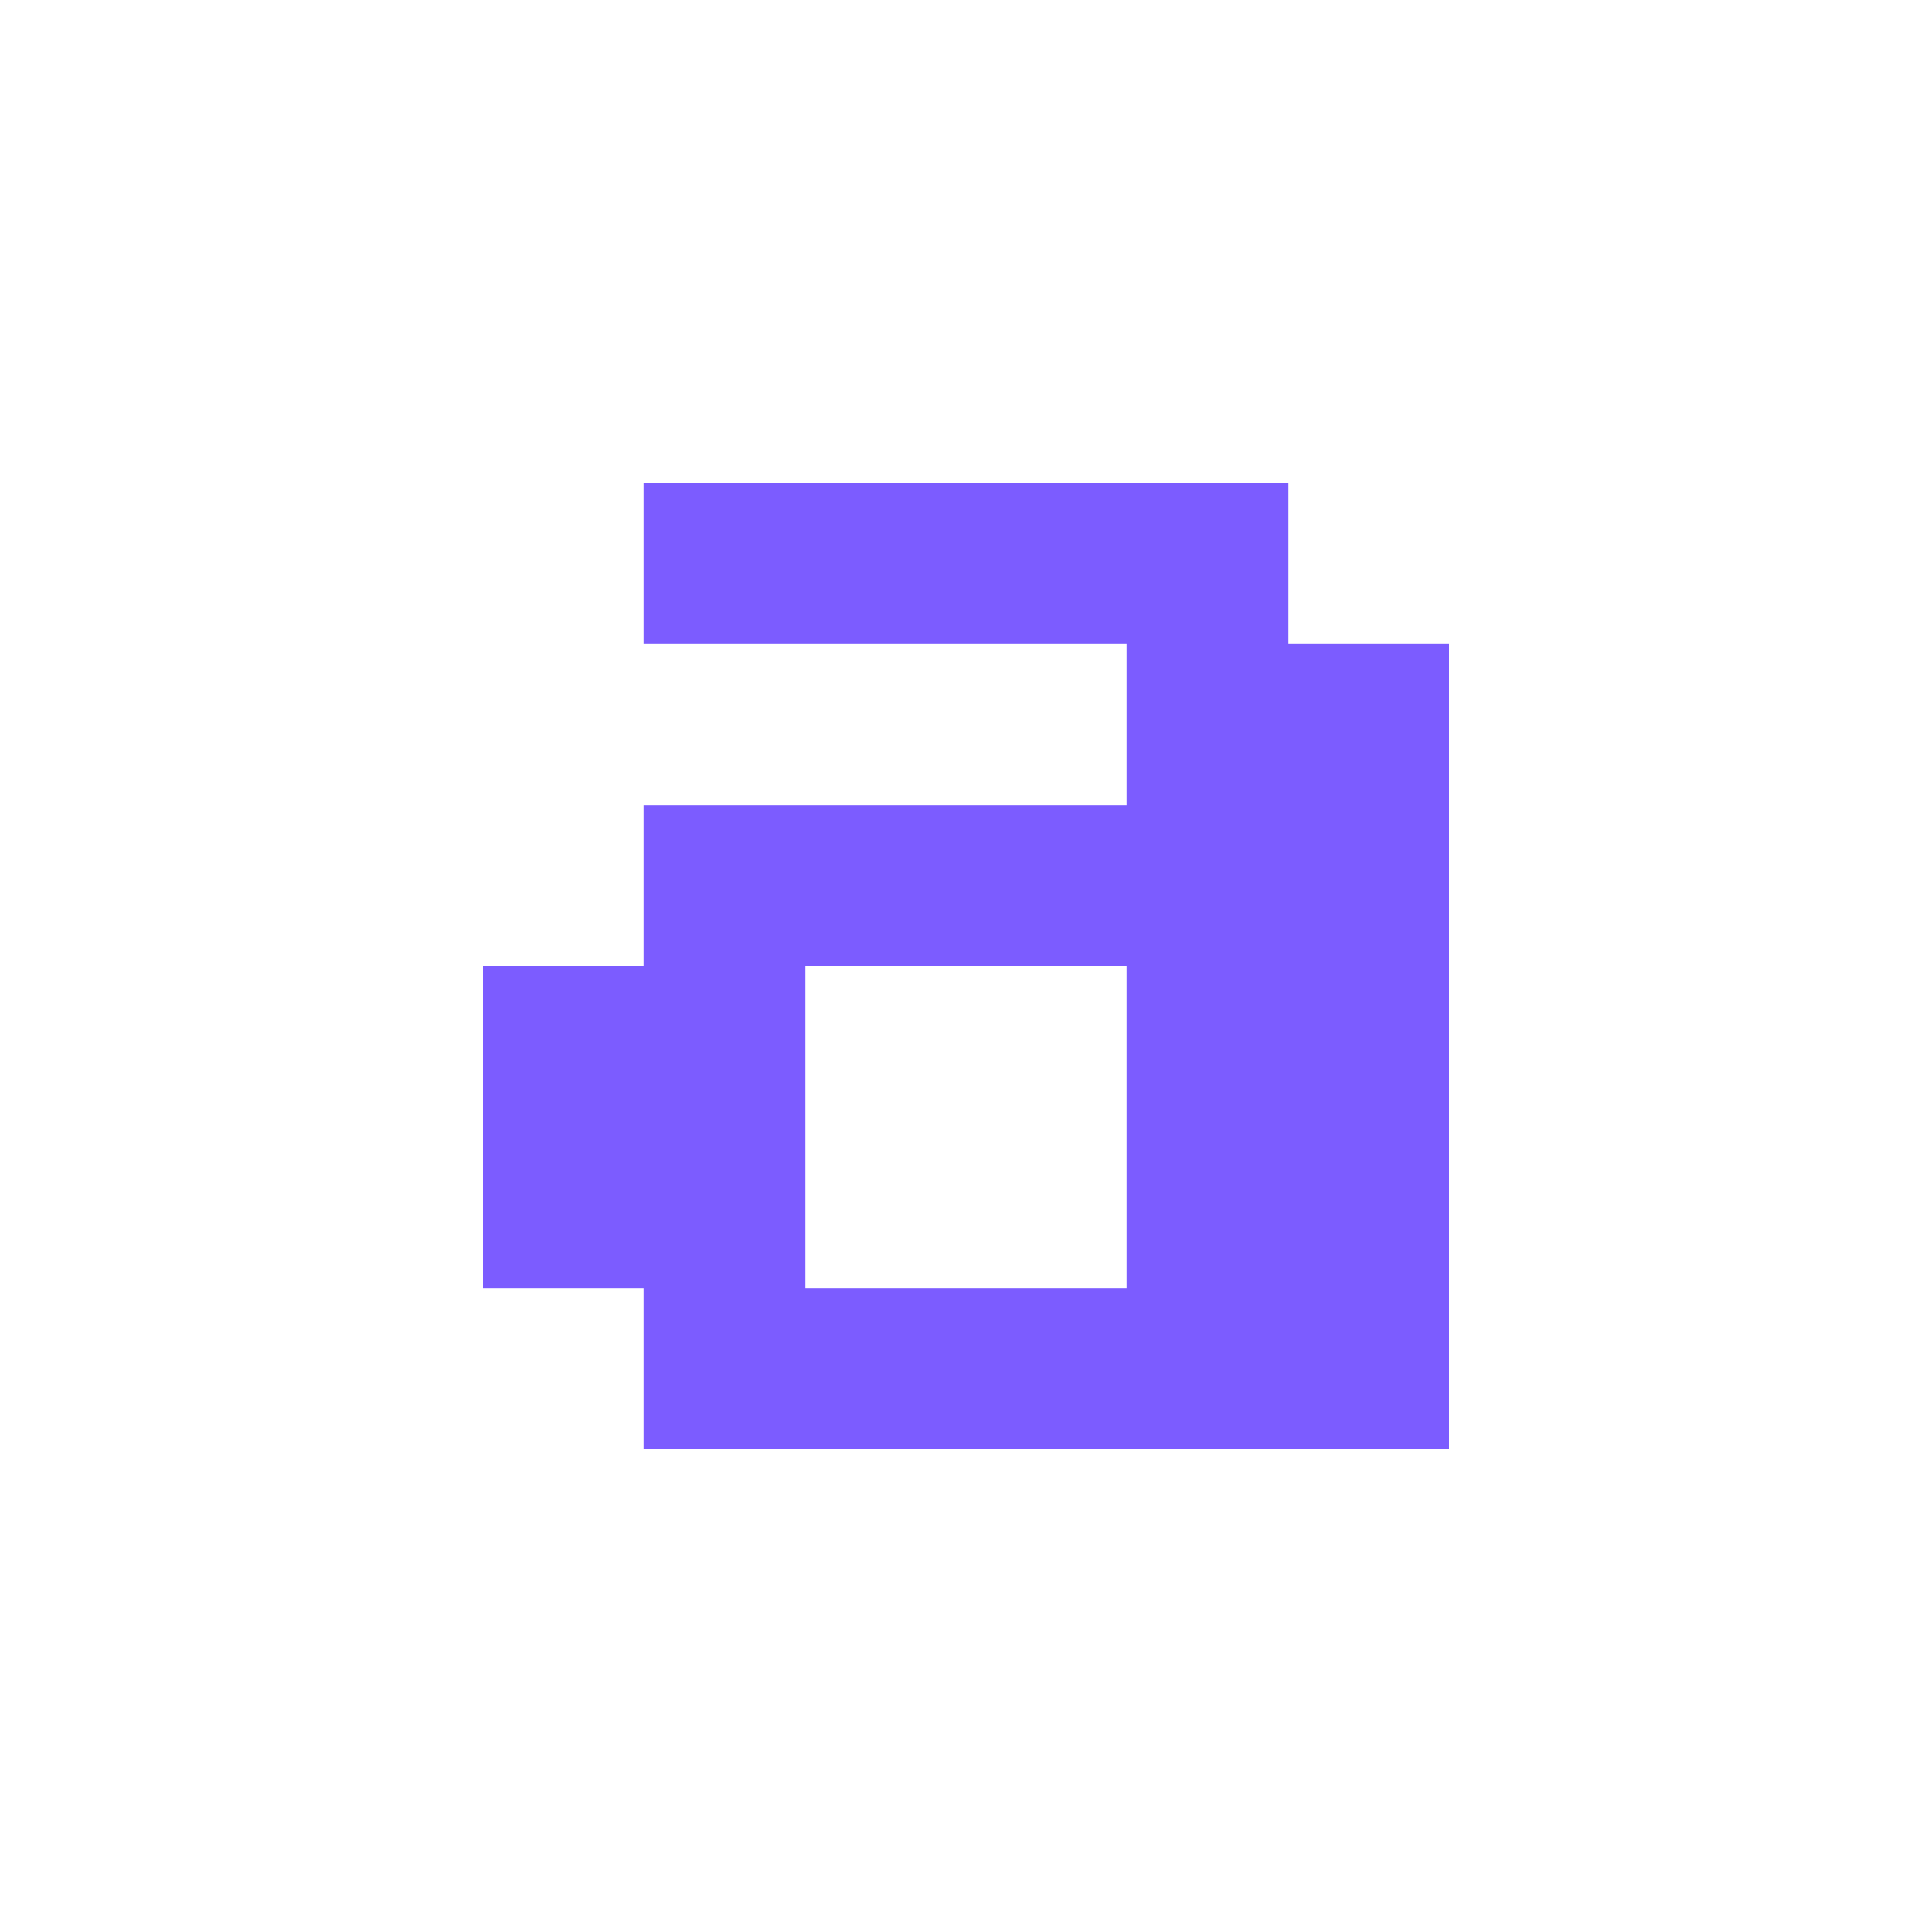
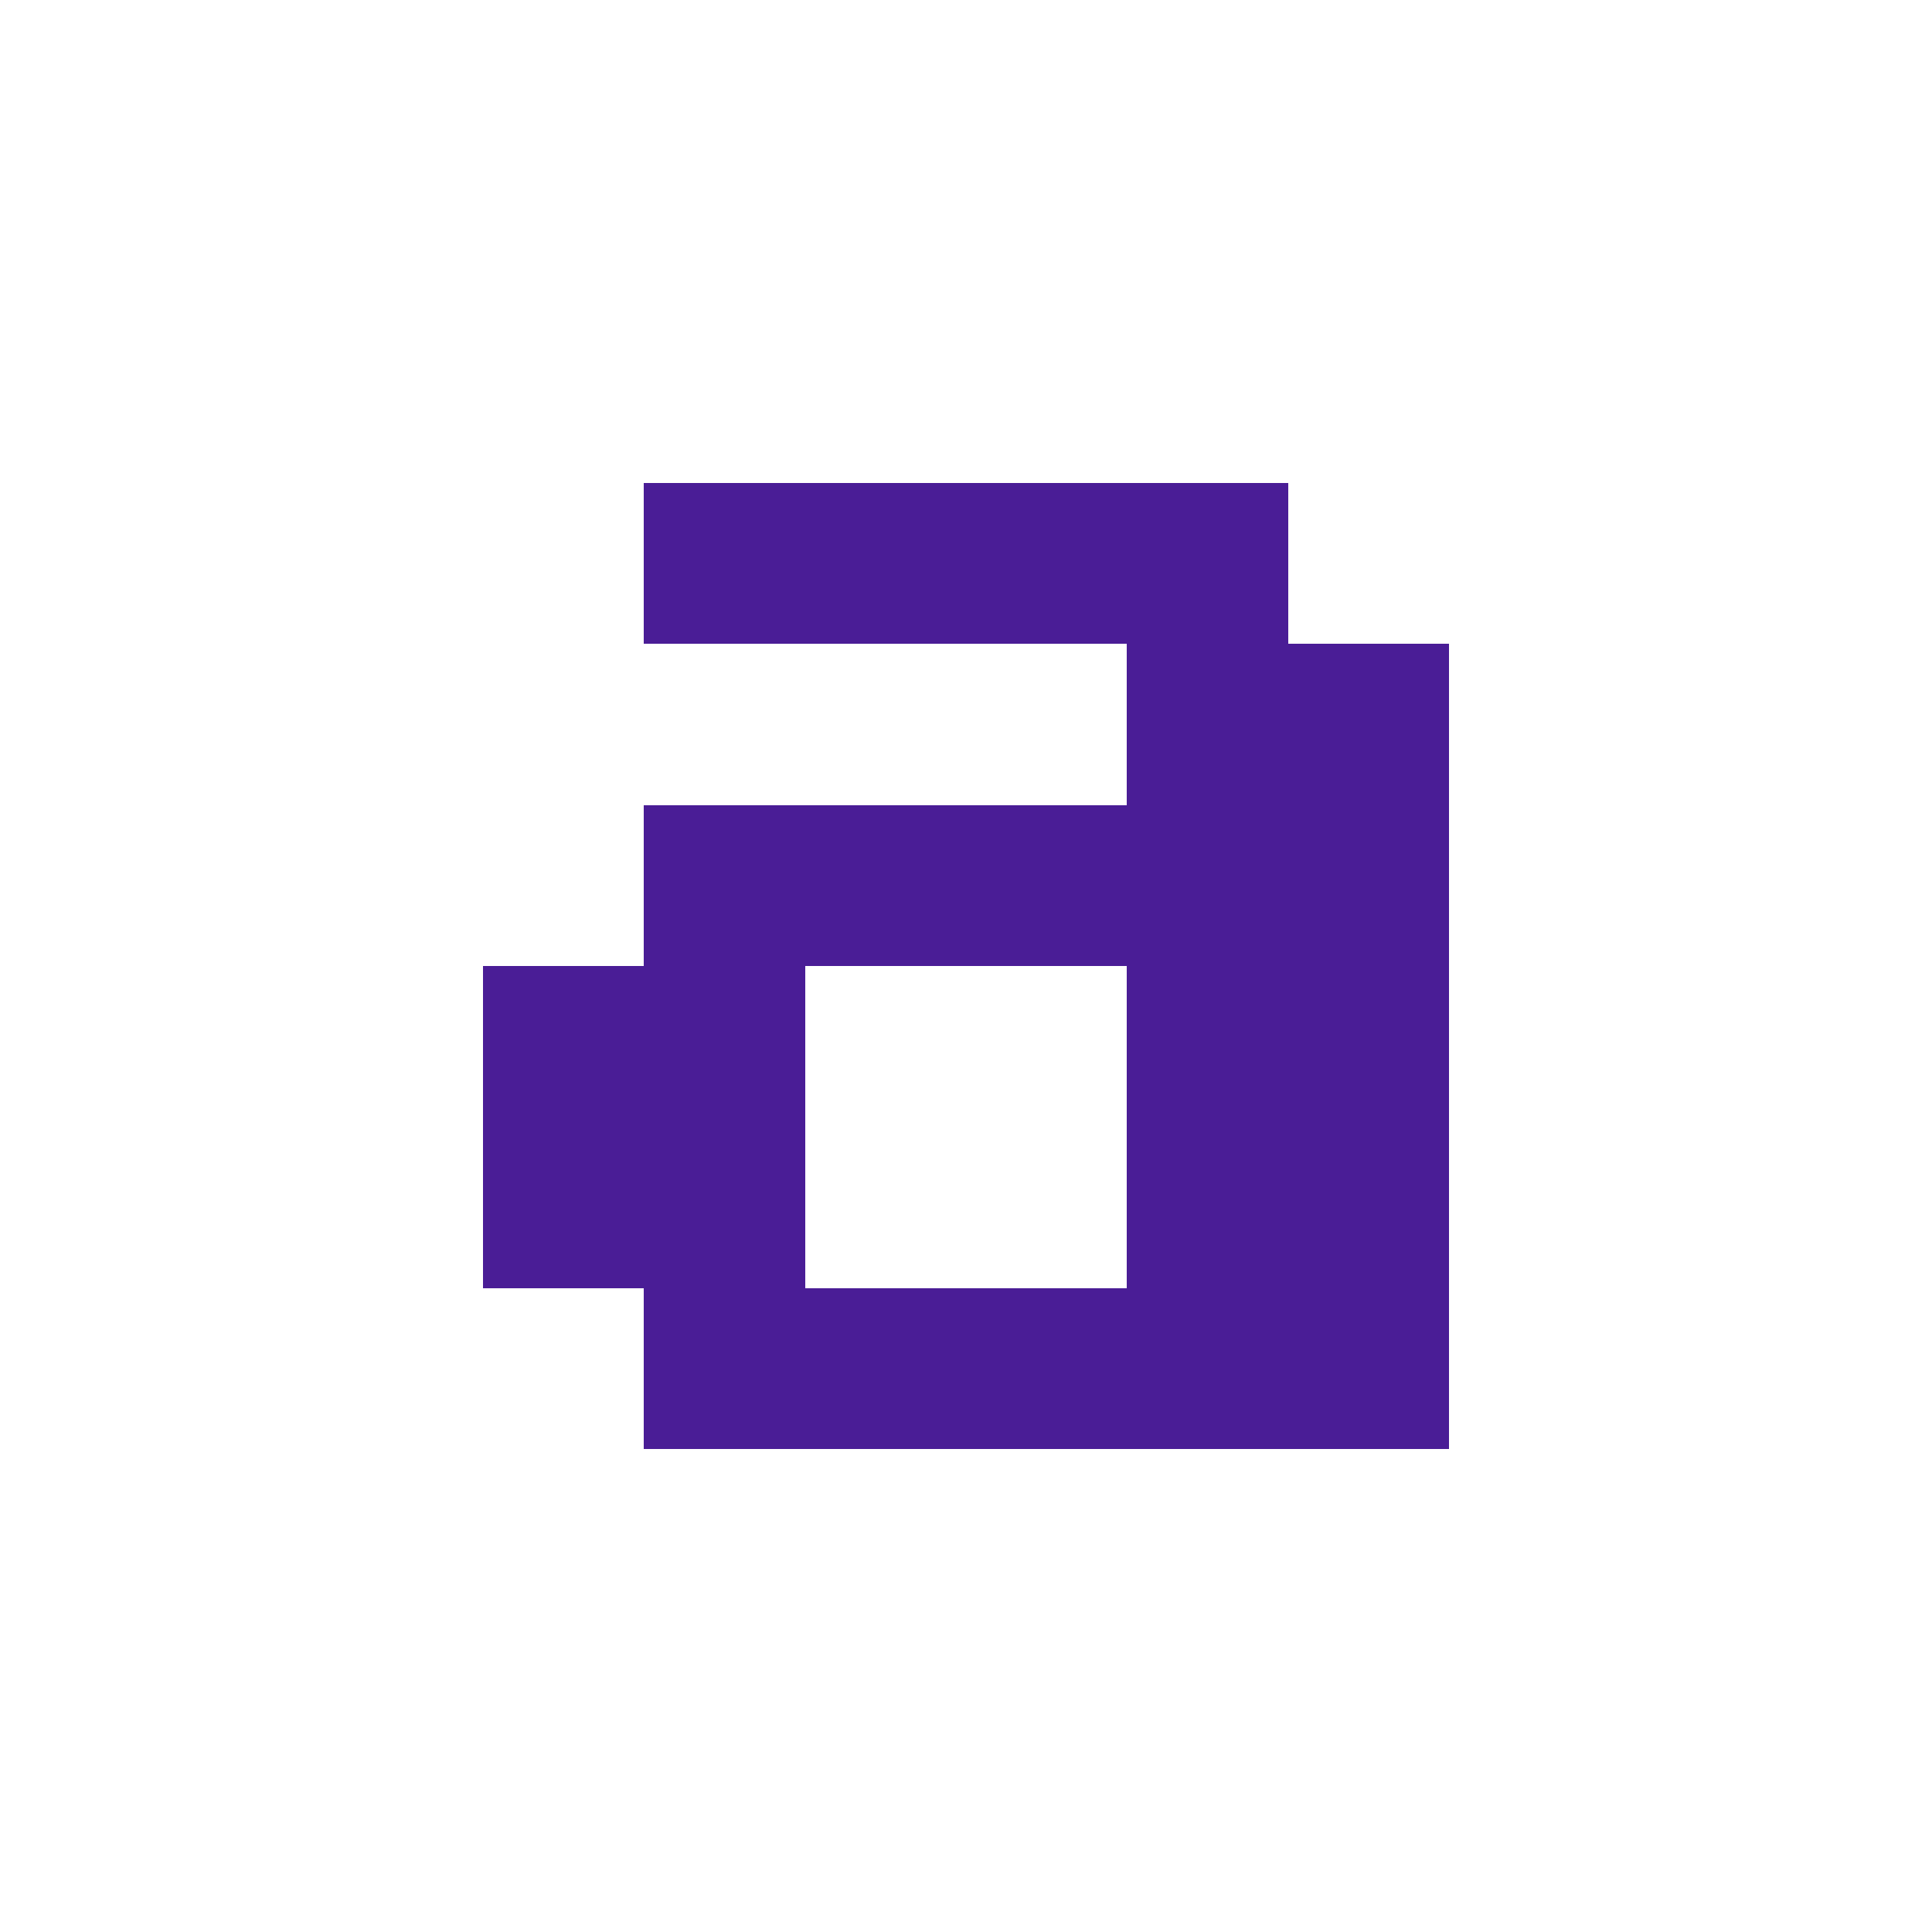
<svg xmlns="http://www.w3.org/2000/svg" width="1024" height="1024" viewBox="0 0 1024 1024" role="img" aria-label="Autobot" shape-rendering="crispEdges">
  <rect width="1024" height="1024" fill="#FFFFFF" />
-   <rect x="341.333" y="256" width="341.333" height="85.333" fill="#7C5CFF" />
-   <rect x="597.333" y="341.333" width="170.667" height="85.333" fill="#7C5CFF" />
-   <rect x="341.333" y="426.667" width="426.667" height="85.333" fill="#7C5CFF" />
-   <rect x="256" y="512" width="170.667" height="85.333" fill="#7C5CFF" />
-   <rect x="597.333" y="512" width="170.667" height="85.333" fill="#7C5CFF" />
-   <rect x="256" y="597.333" width="170.667" height="85.333" fill="#7C5CFF" />
-   <rect x="597.333" y="597.333" width="170.667" height="85.333" fill="#7C5CFF" />
-   <rect x="341.333" y="682.667" width="426.667" height="85.333" fill="#7C5CFF" />
+   <rect x="341.333" y="256" width="341.333" height="85.333" fill="#4A1D96" />
+   <rect x="597.333" y="341.333" width="170.667" height="85.333" fill="#4A1D96" />
+   <rect x="341.333" y="426.667" width="426.667" height="85.333" fill="#4A1D96" />
+   <rect x="256" y="512" width="170.667" height="85.333" fill="#4A1D96" />
+   <rect x="597.333" y="512" width="170.667" height="85.333" fill="#4A1D96" />
+   <rect x="256" y="597.333" width="170.667" height="85.333" fill="#4A1D96" />
+   <rect x="597.333" y="597.333" width="170.667" height="85.333" fill="#4A1D96" />
+   <rect x="341.333" y="682.667" width="426.667" height="85.333" fill="#4A1D96" />
</svg>
